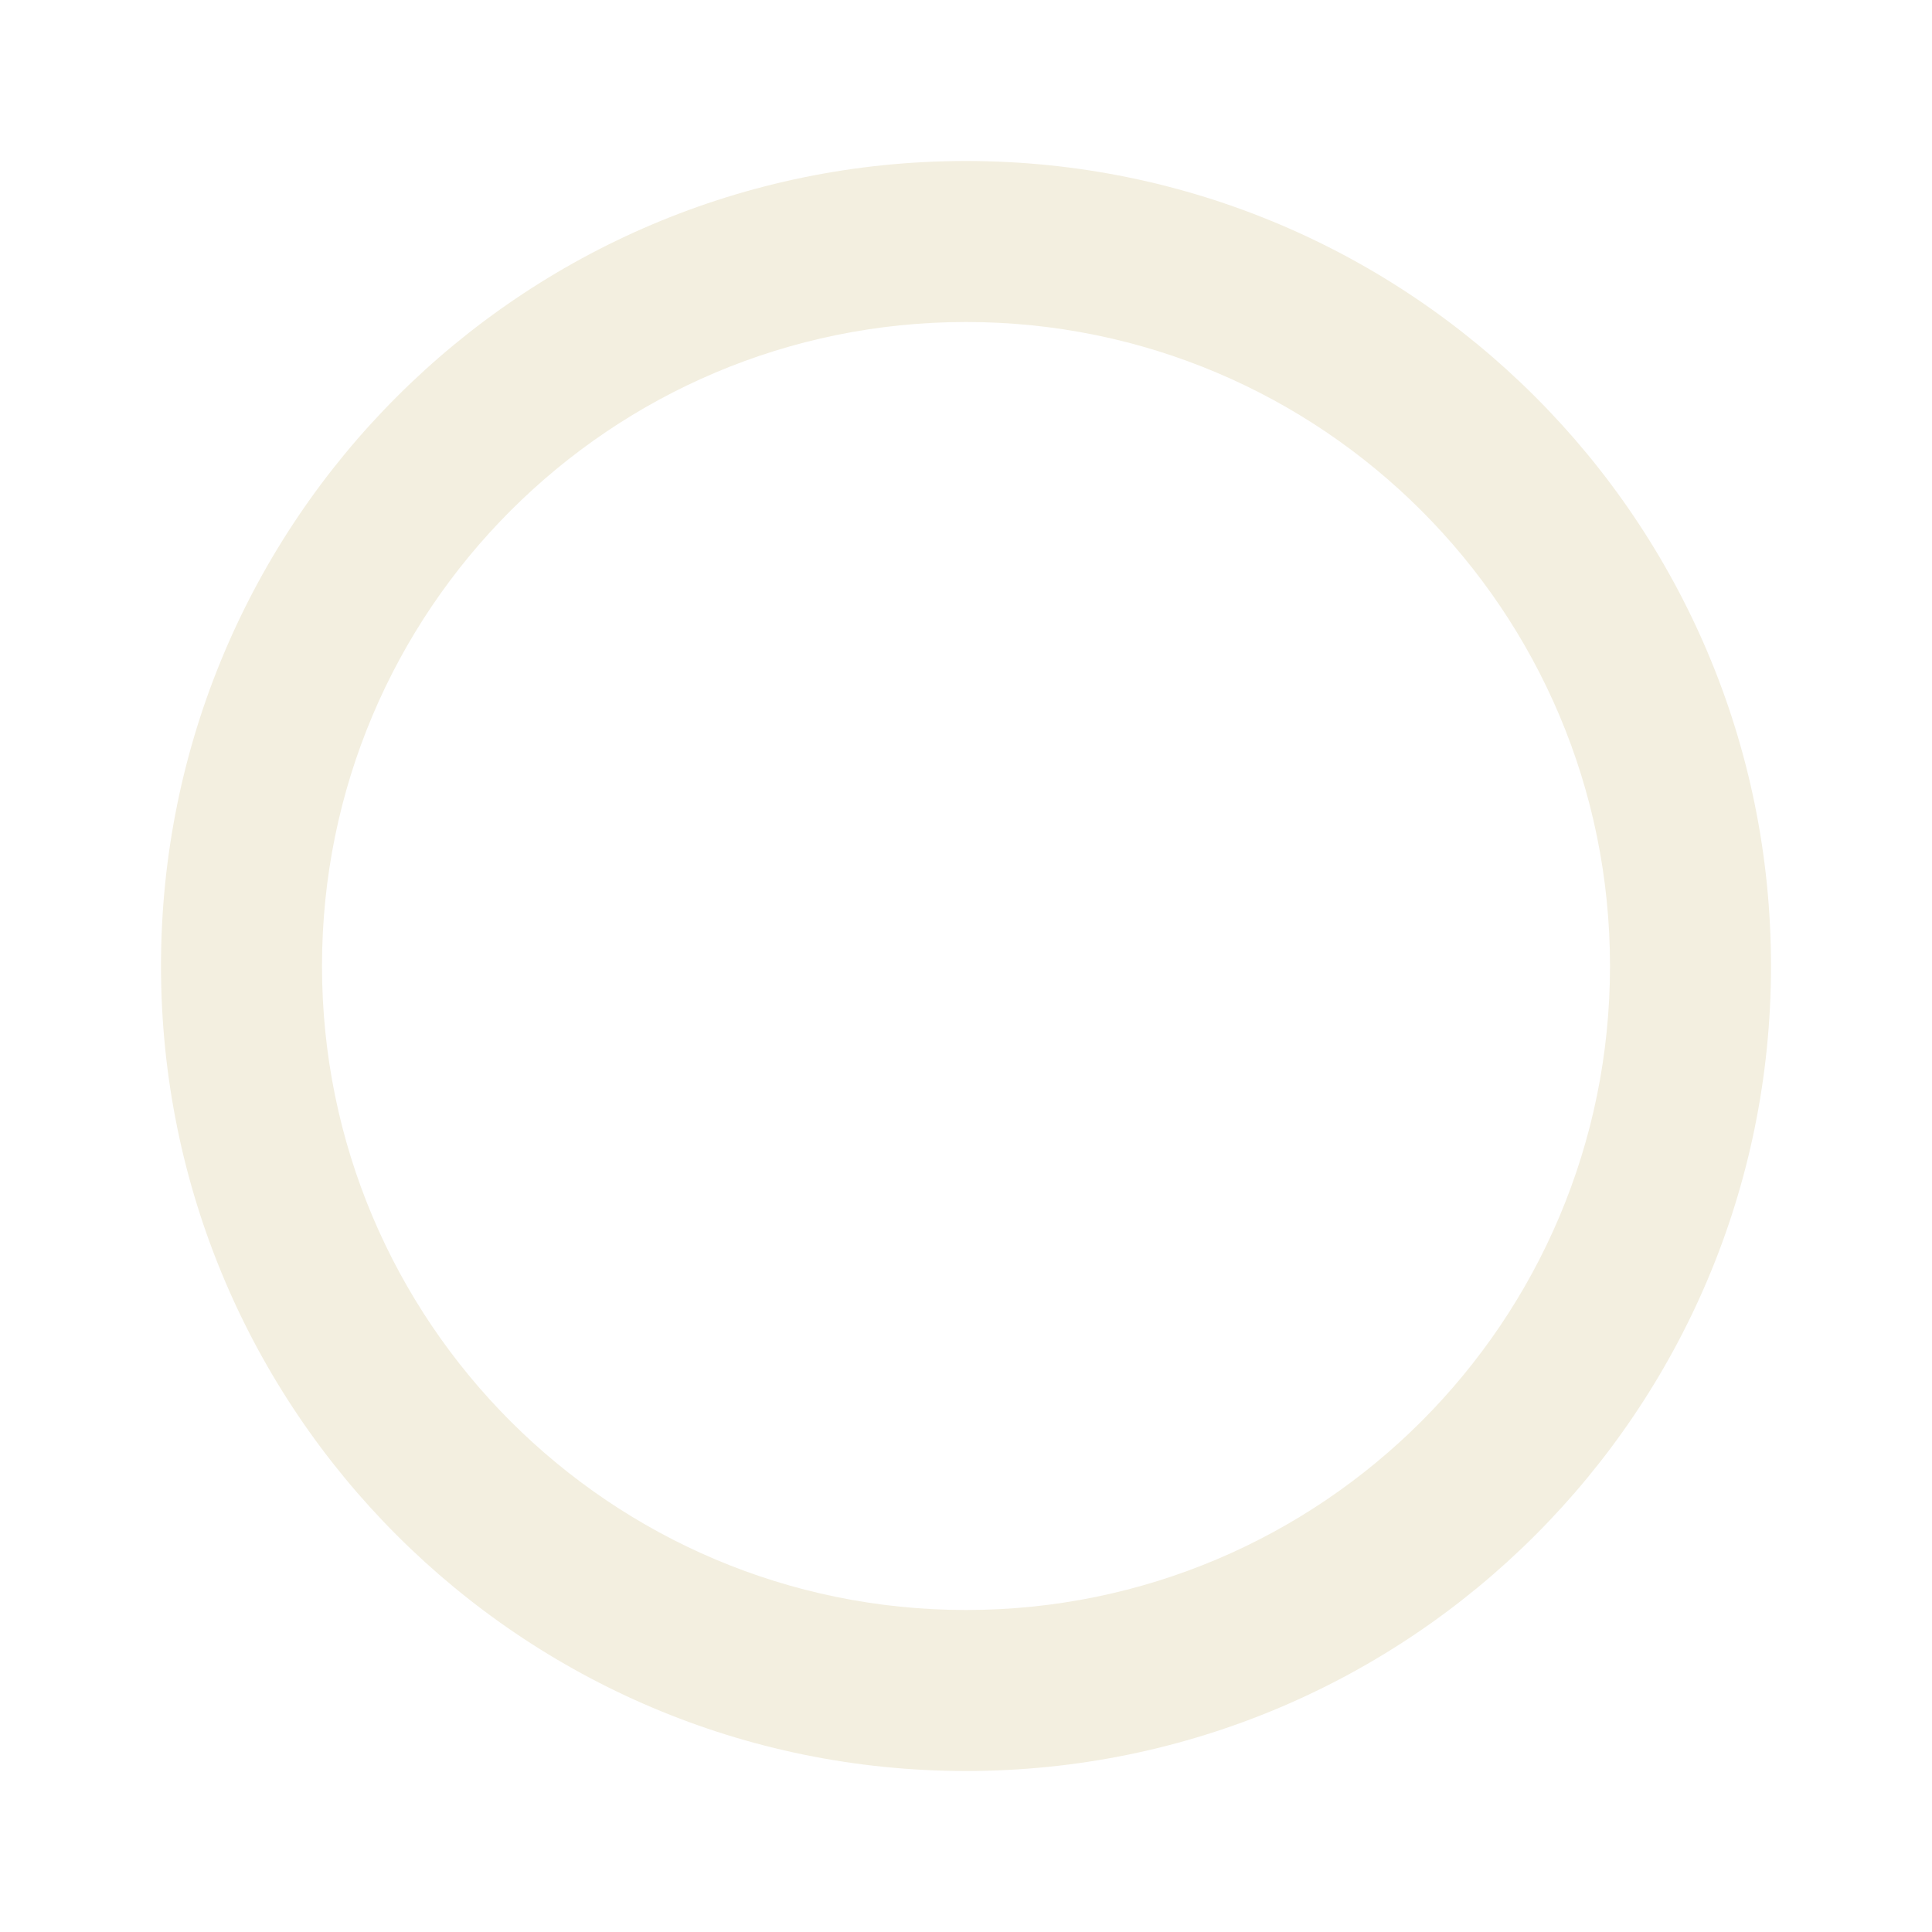
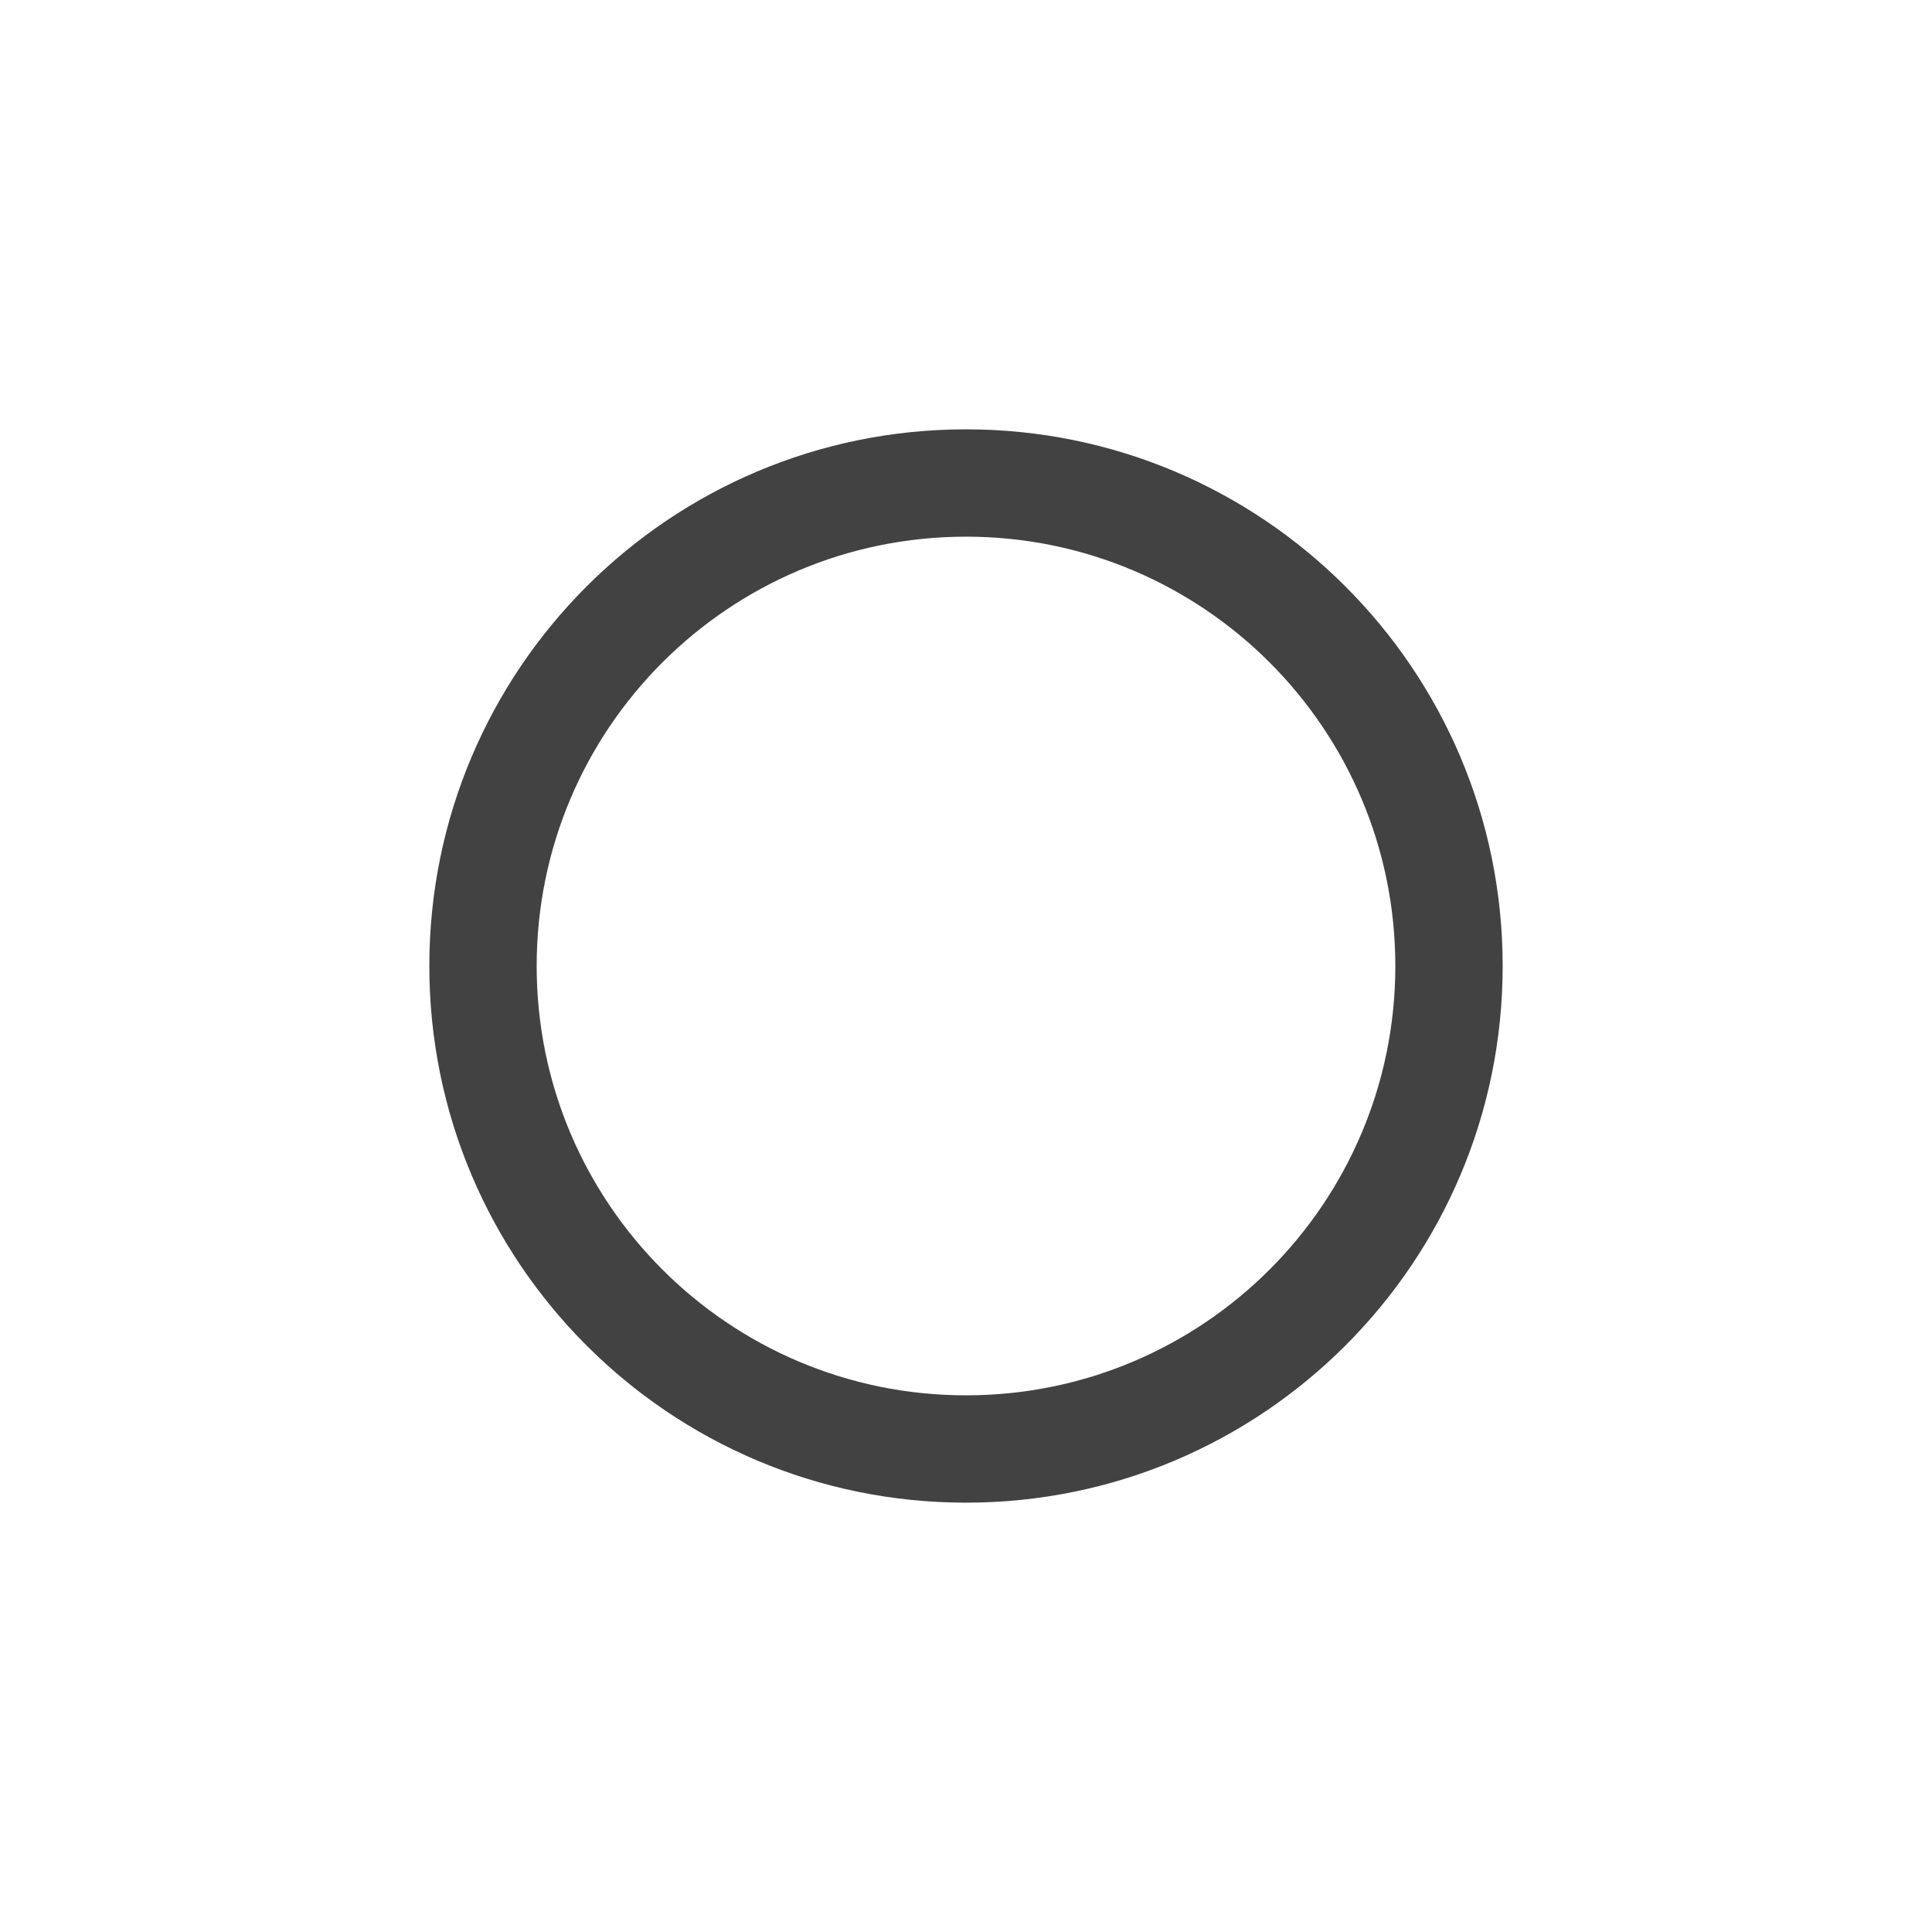
- <svg xmlns="http://www.w3.org/2000/svg" fill="#f3efe0" viewBox="0 0 24 24">
+ <svg xmlns="http://www.w3.org/2000/svg" fill="#434242" viewBox="-6 -6 36 36">
  <path d="M12,20A8,8 0 0,1 4,12A8,8 0 0,1 12,4A8,8 0 0,1 20,12A8,8 0 0,1 12,20M12,2A10,10 0 0,0 2,12A10,10 0 0,0 12,22A10,10 0 0,0 22,12A10,10 0 0,0 12,2Z" />
</svg>
